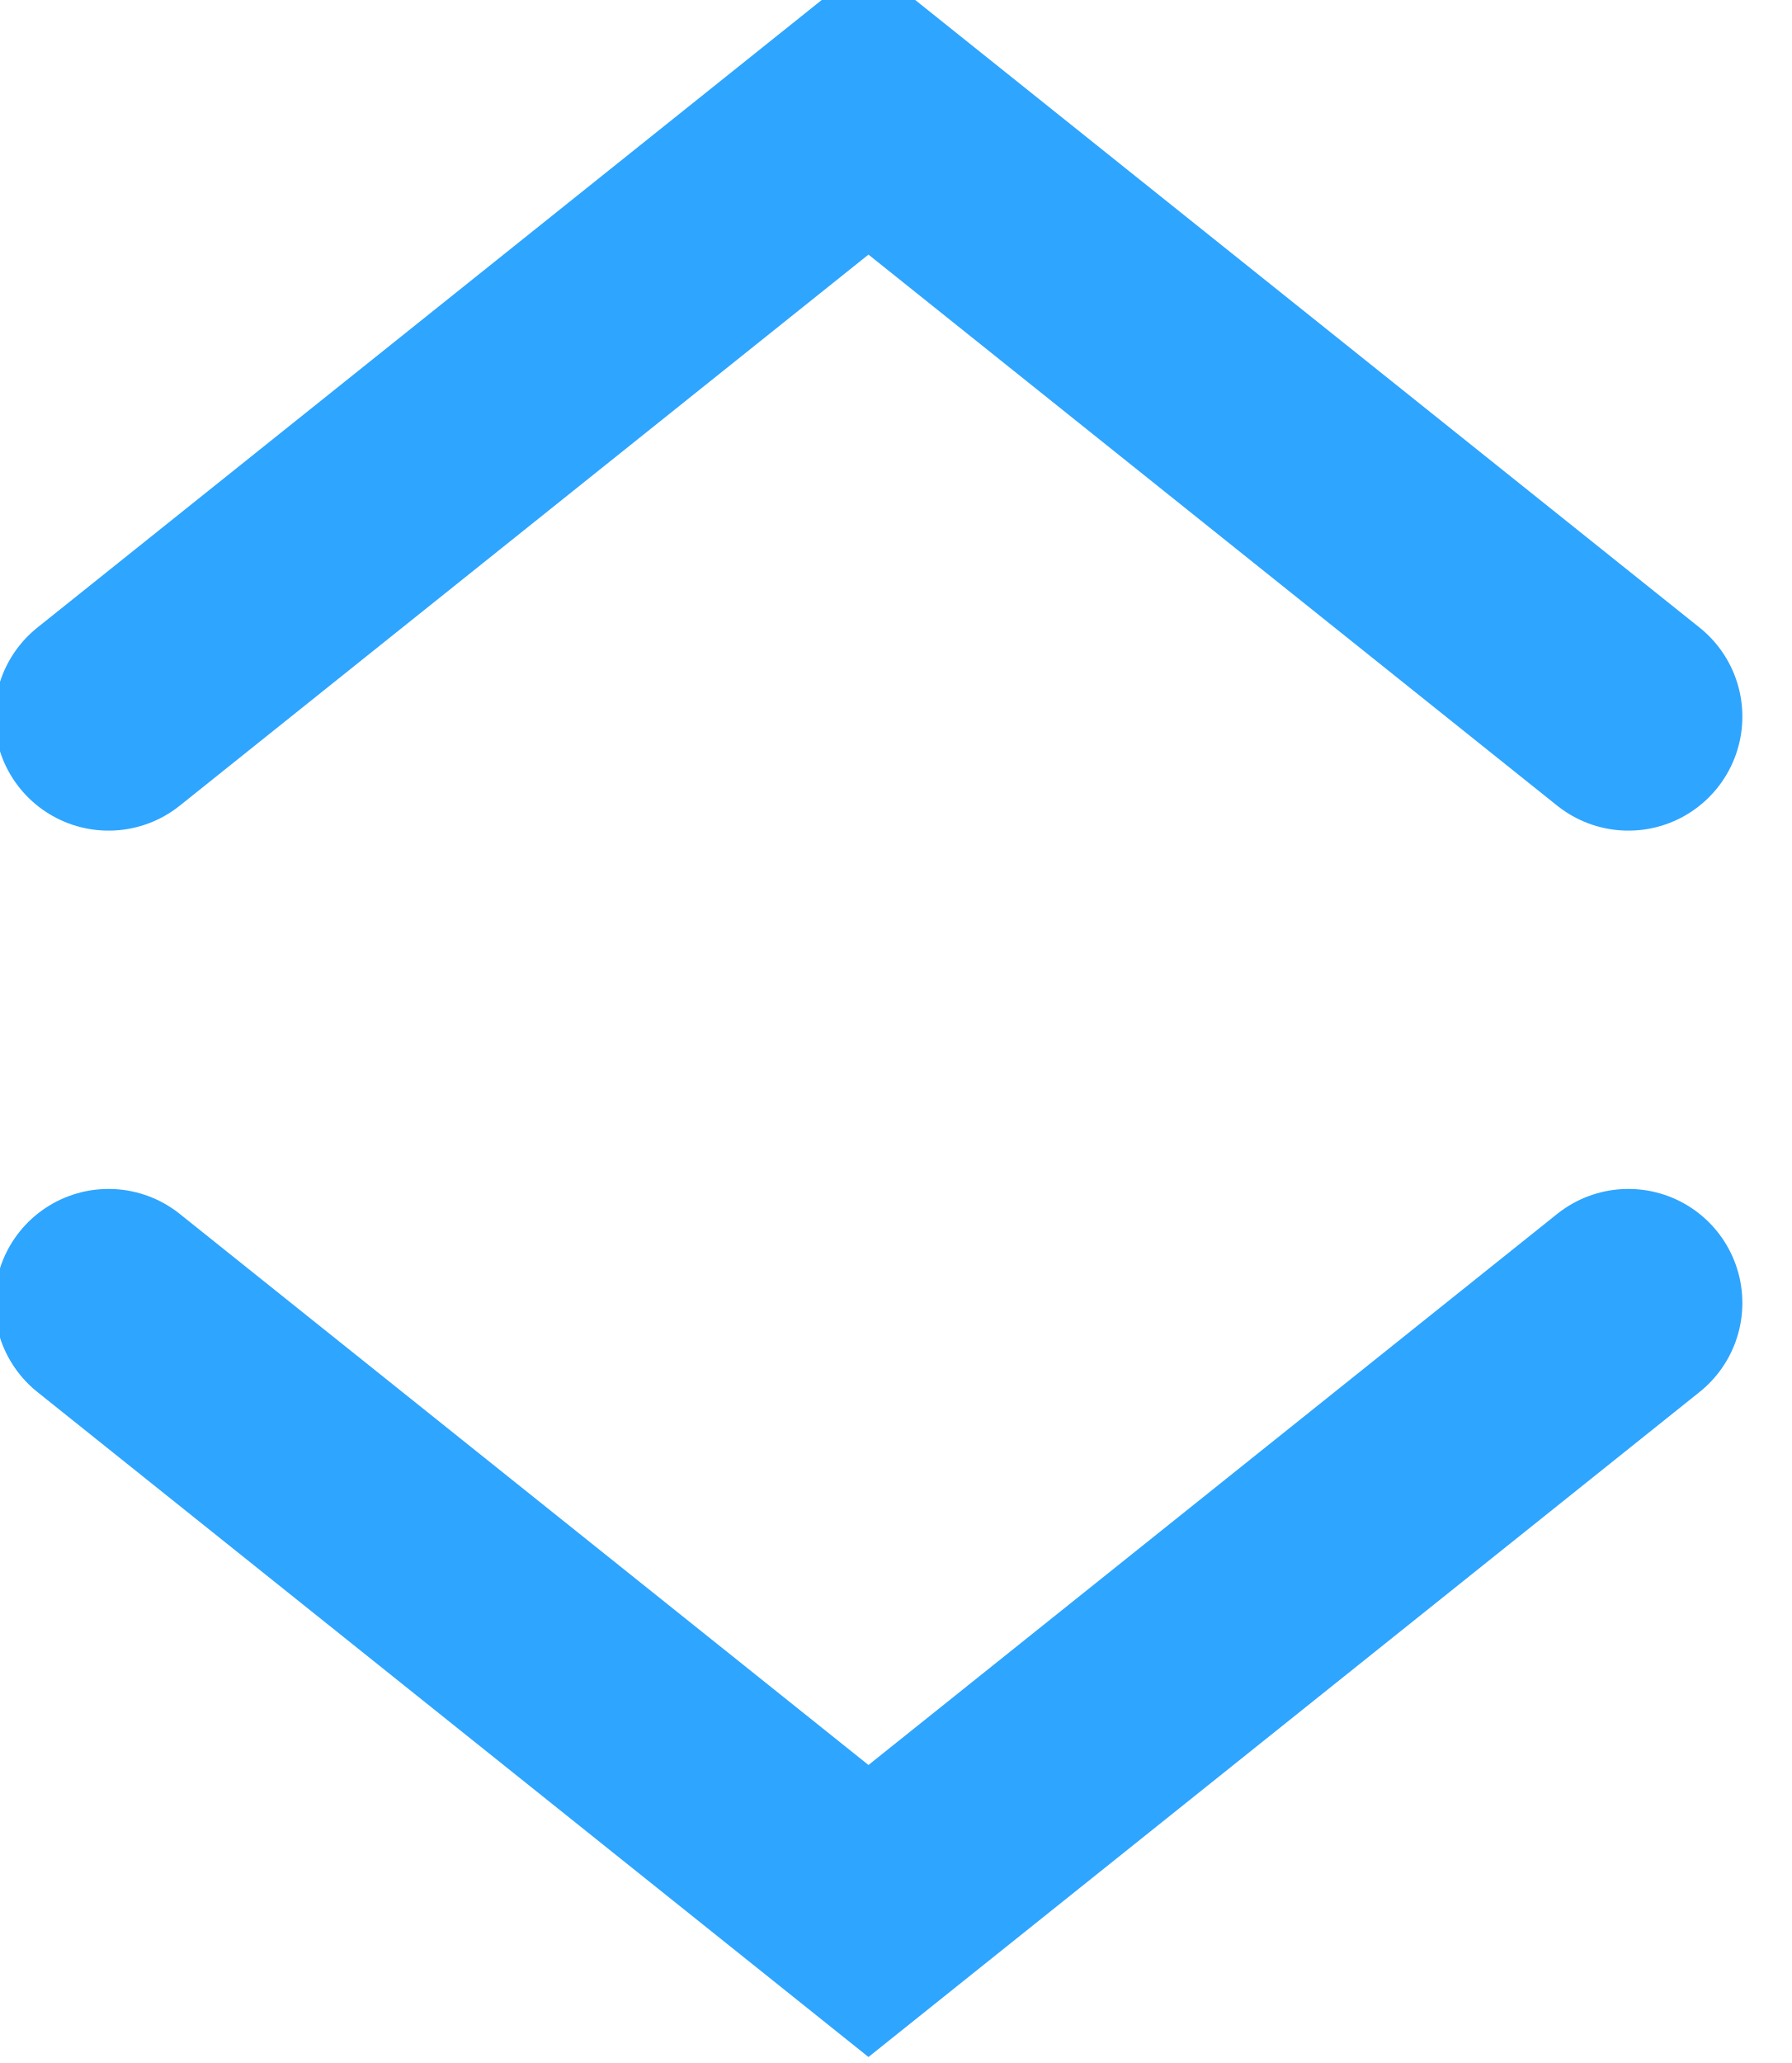
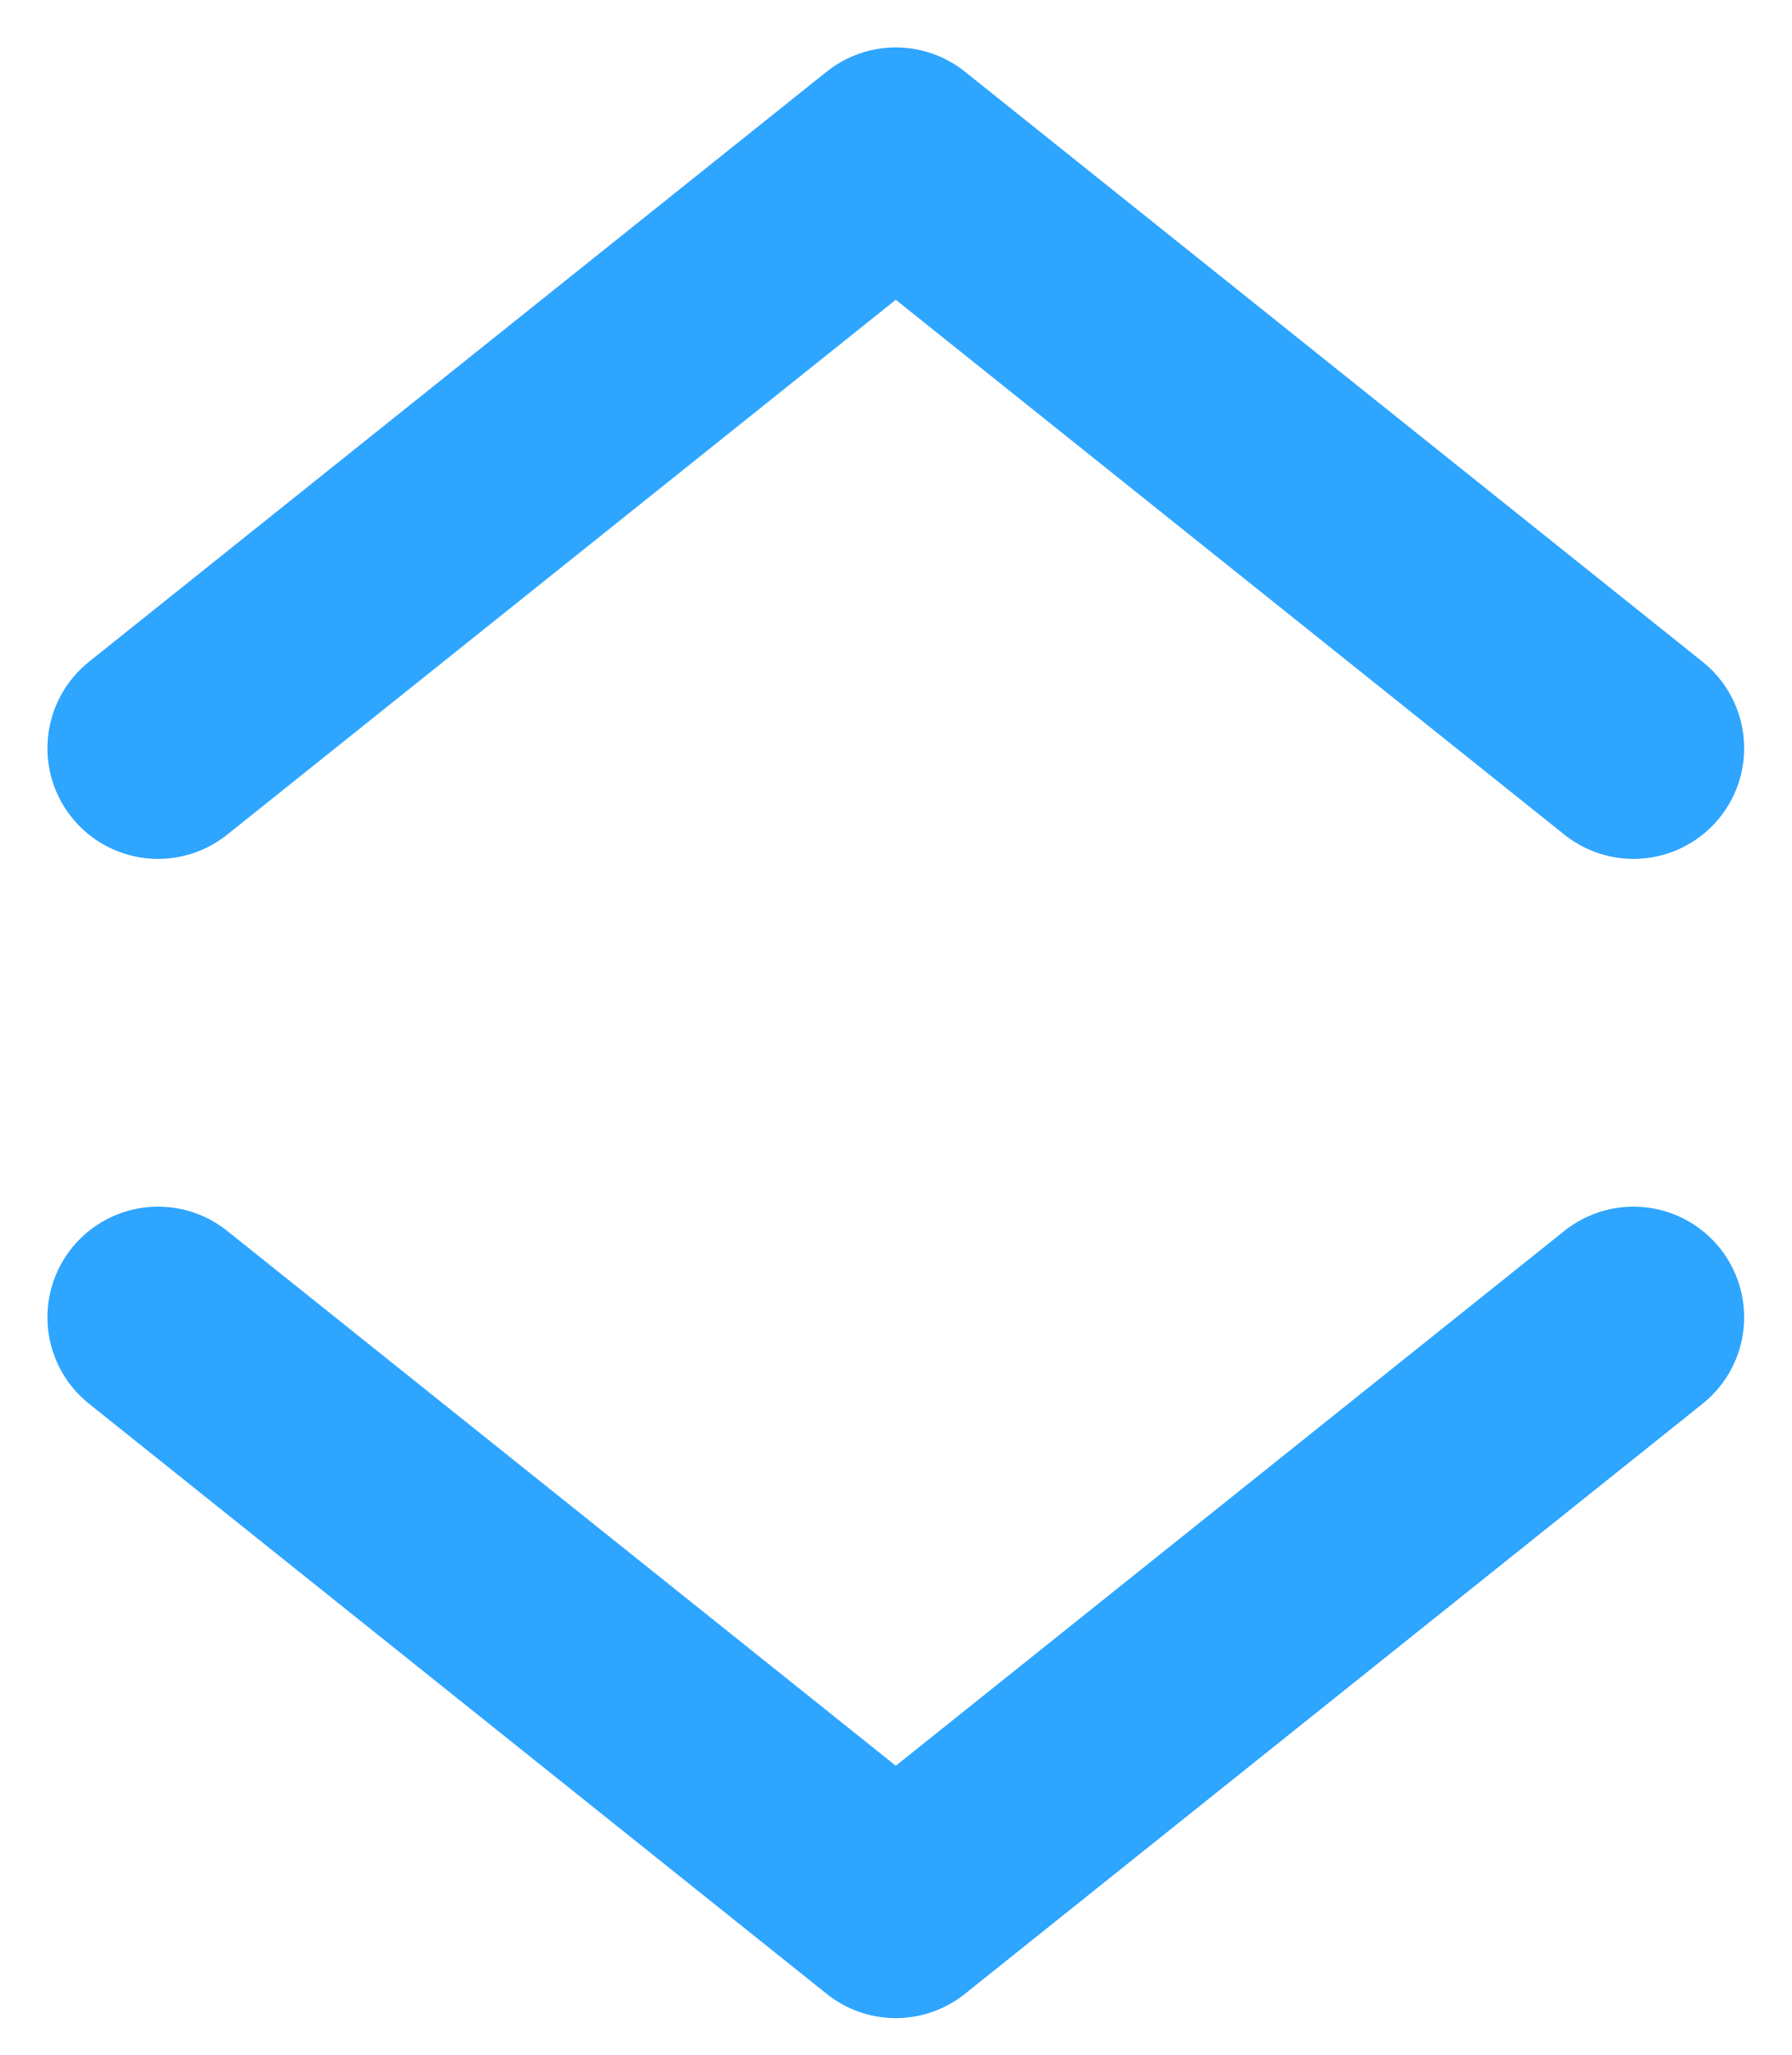
- <svg xmlns="http://www.w3.org/2000/svg" width="33" height="38" viewBox="0 0 33 38" fill="none">
-   <defs />
-   <path id="Vector" d="M2 13.2L16 2L30 13.2" stroke="#2EA5FF" stroke-opacity="1" stroke-width="4.2" stroke-linecap="round" />
-   <path id="Vector" d="M30 24L16 35.2L2 24" stroke="#2EA5FF" stroke-opacity="1" stroke-width="4.2" stroke-linecap="round" />
+ <svg xmlns="http://www.w3.org/2000/svg" width="34" height="39" viewBox="0 0 34 39" fill="none">
+   <path d="M3 14.2L17 3L31 14.2" stroke="#2EA5FF" stroke-width="4.2" stroke-linecap="round" stroke-linejoin="round" />
+   <path d="M31 25L17 36.2L3 25" stroke="#2EA5FF" stroke-width="4.2" stroke-linecap="round" stroke-linejoin="round" />
</svg>
